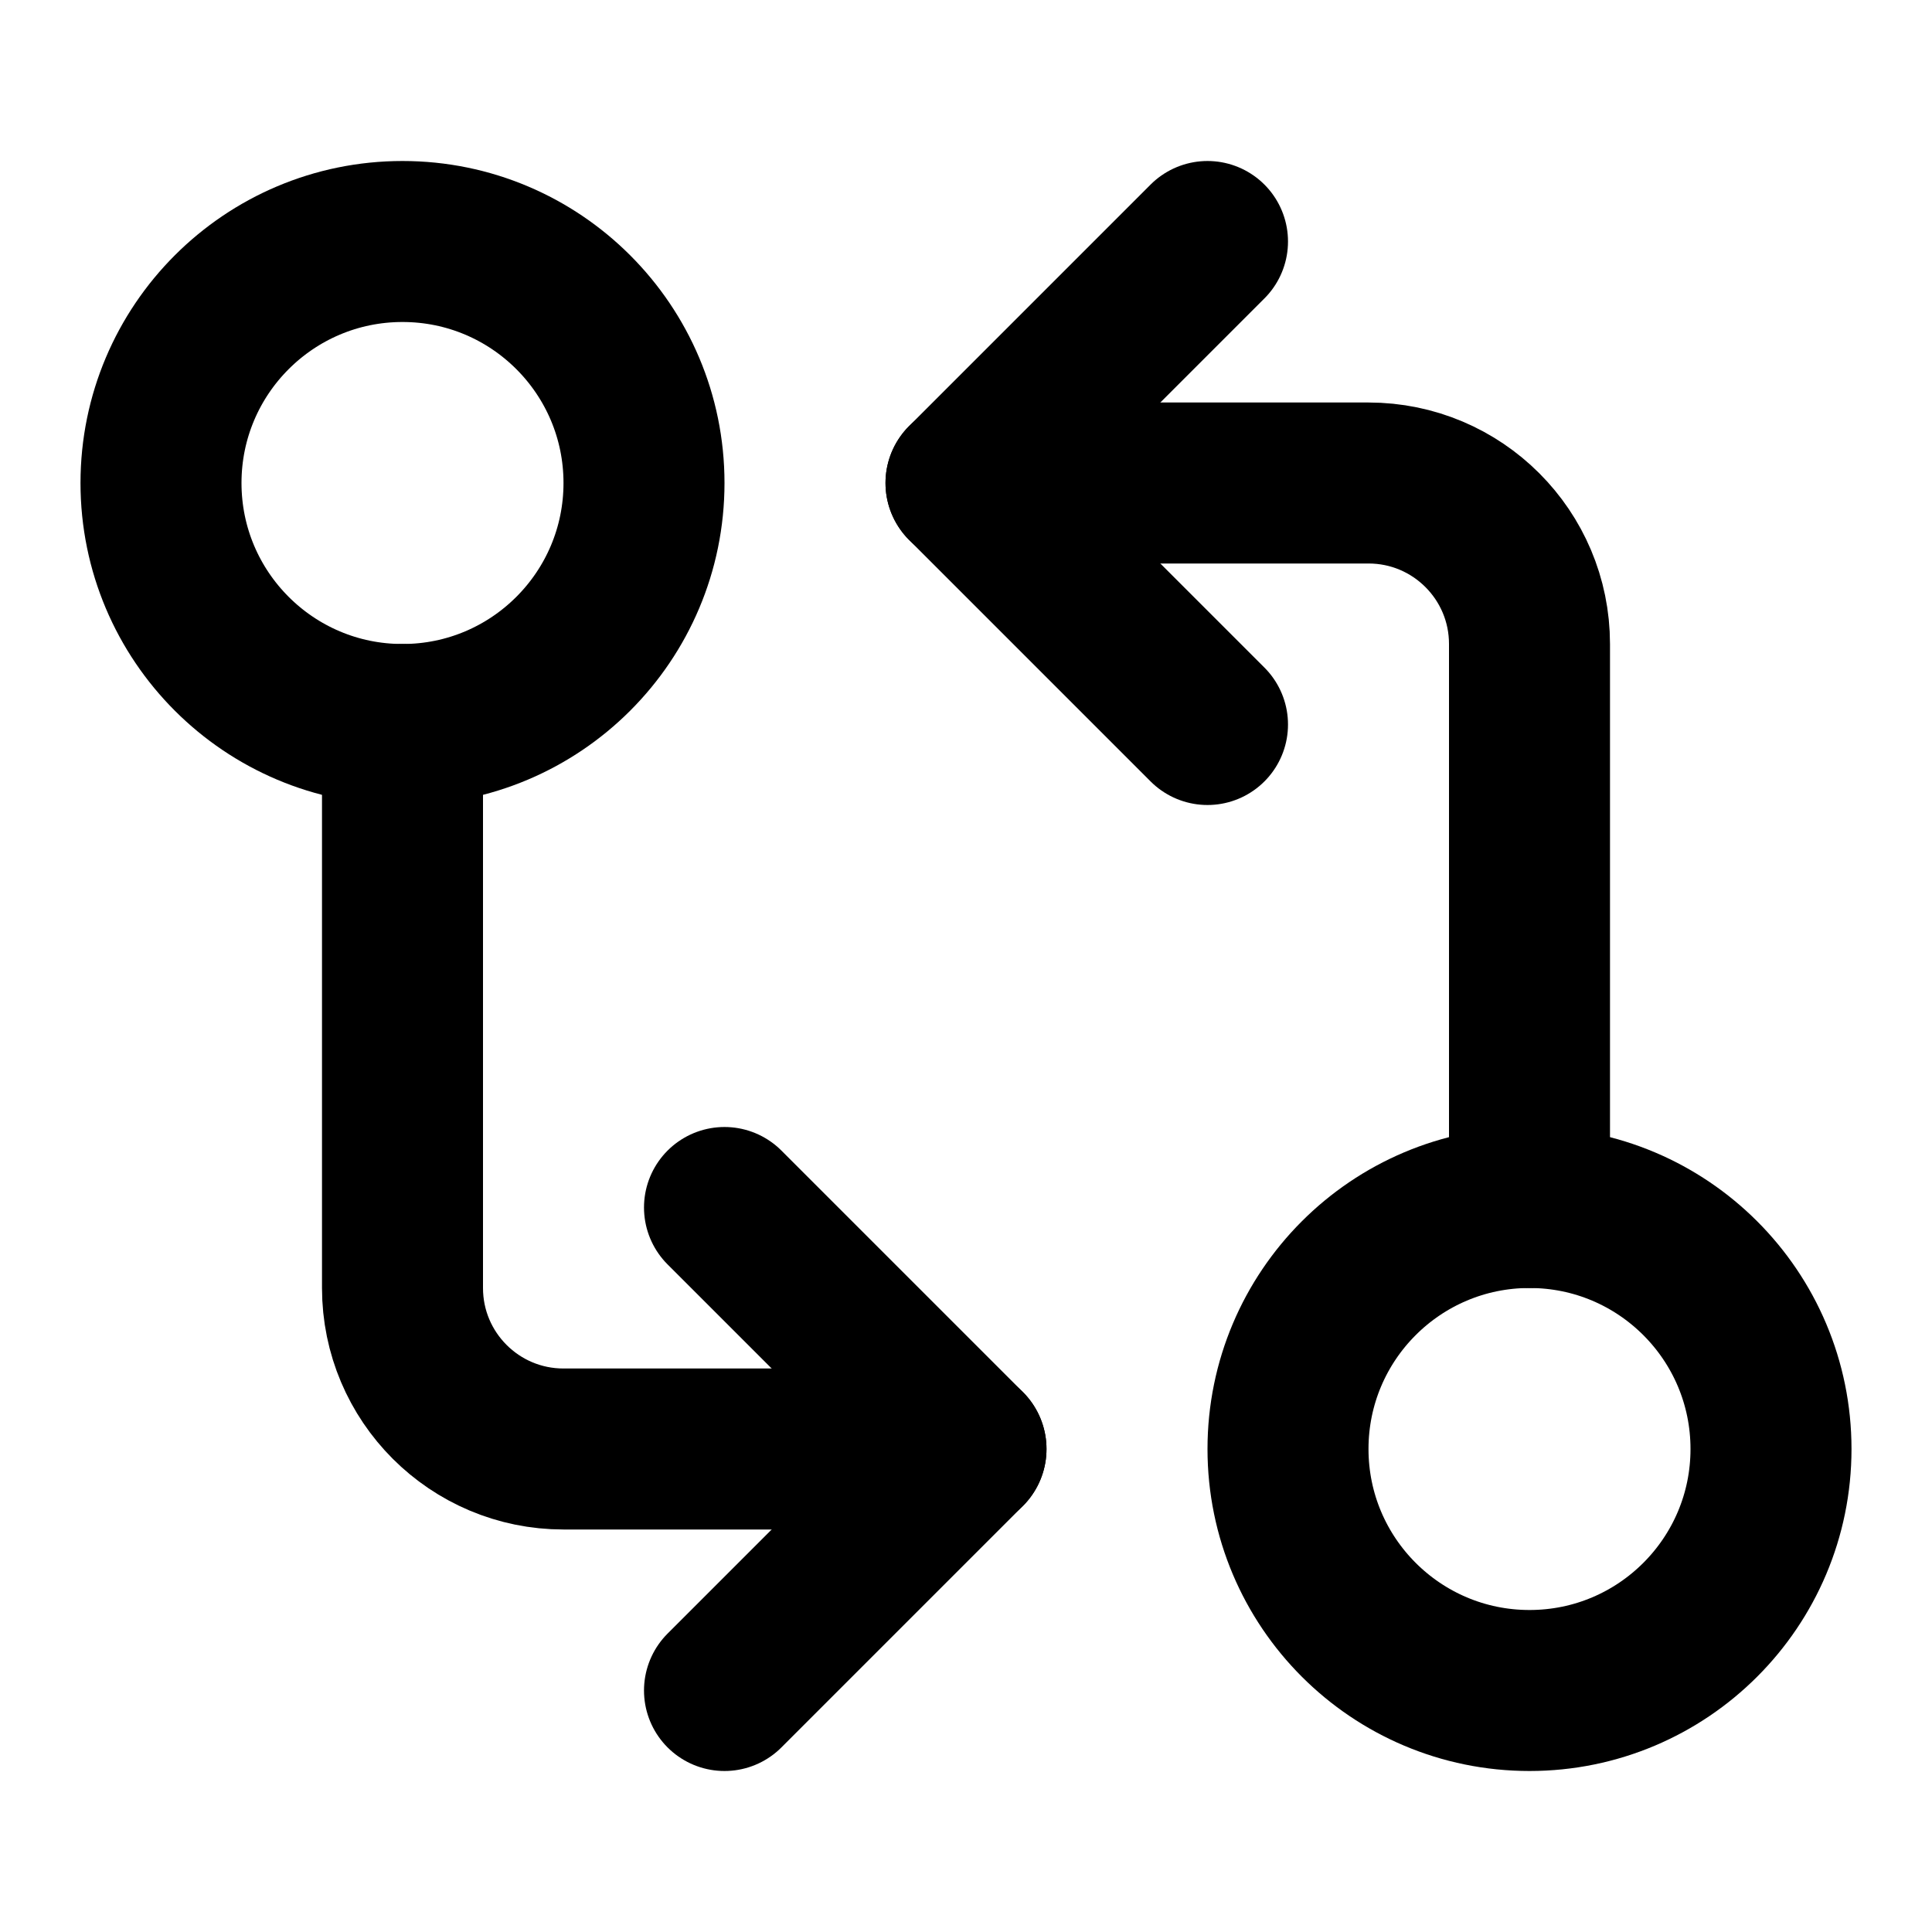
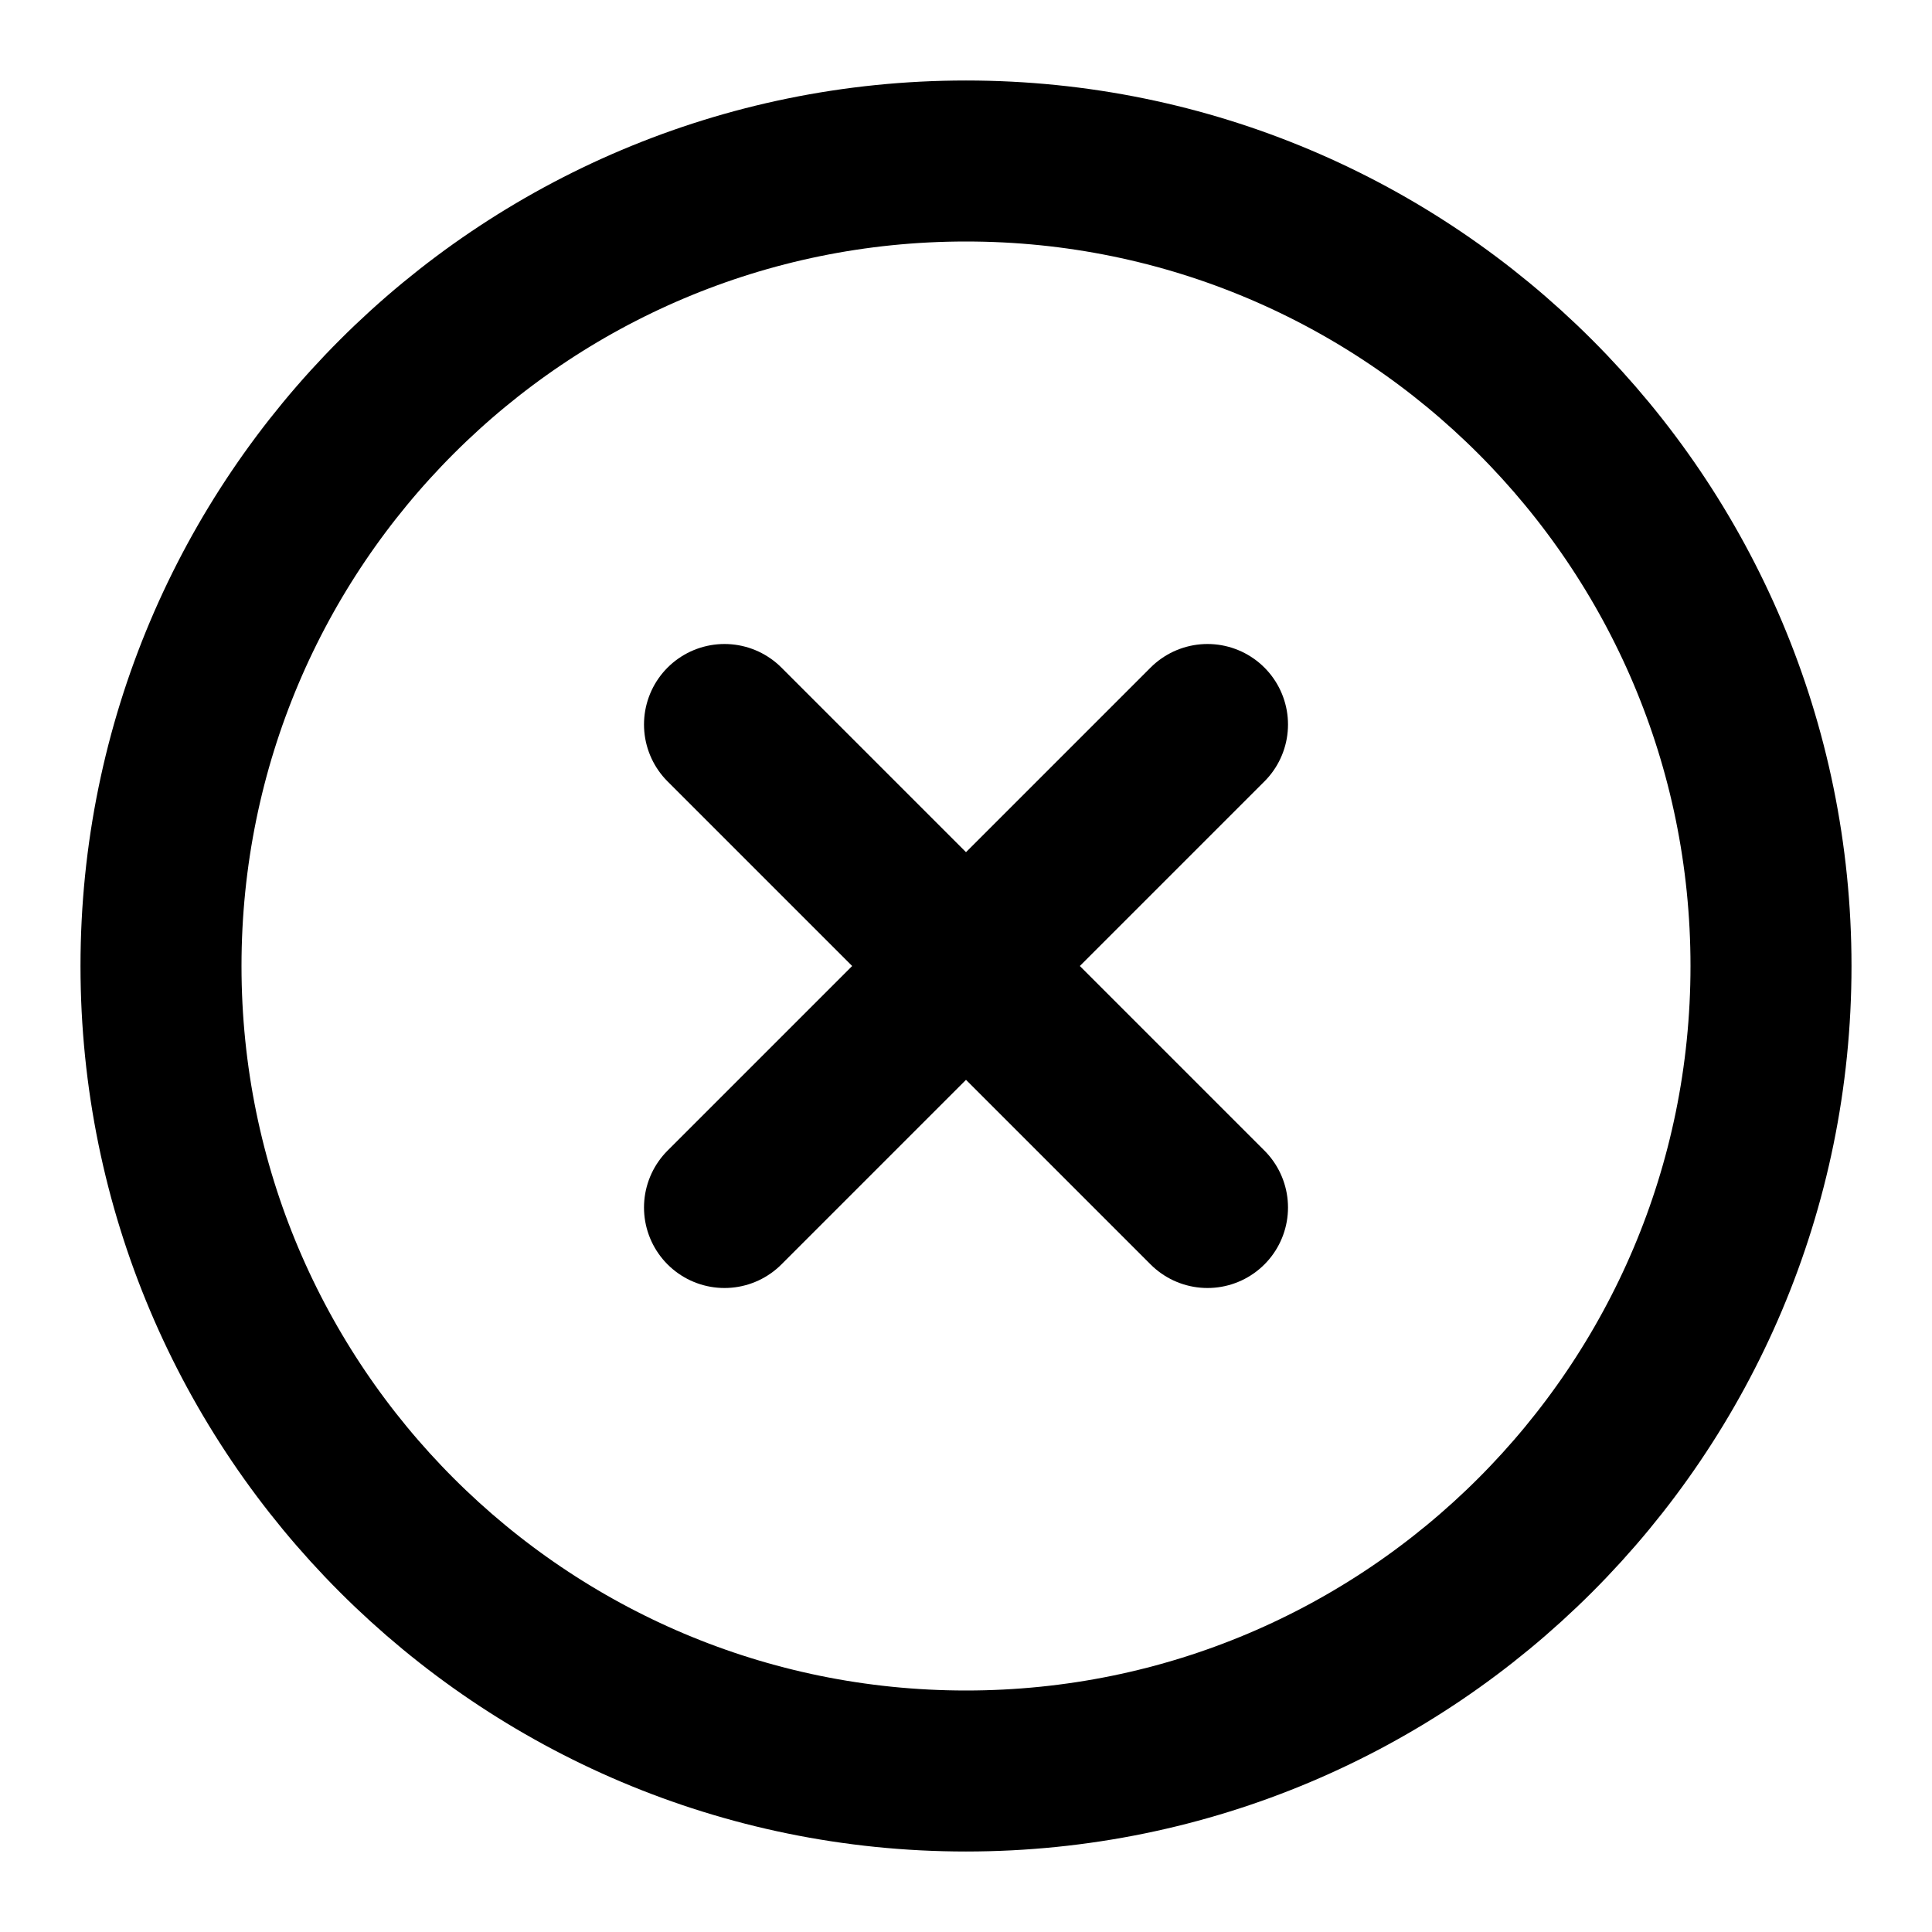
<svg xmlns="http://www.w3.org/2000/svg" width="24" height="24" viewBox="0 0 24 24" fill="none" stroke="currentColor" stroke-width="2" stroke-linecap="round" stroke-linejoin="round">
-   <circle cx="5" cy="6" r="3" />
-   <path d="M12 6h5a2 2 0 0 1 2 2v7" />
-   <path d="m15 9-3-3 3-3" />
-   <circle cx="19" cy="18" r="3" />
-   <path d="M12 18H7a2 2 0 0 1-2-2V9" />
-   <path d="m9 15 3 3-3 3" />
+   <circle cx="12" cy="12" r="10" />
+   <path d="m9 9 6 6m0-6-6 6" />
</svg>
